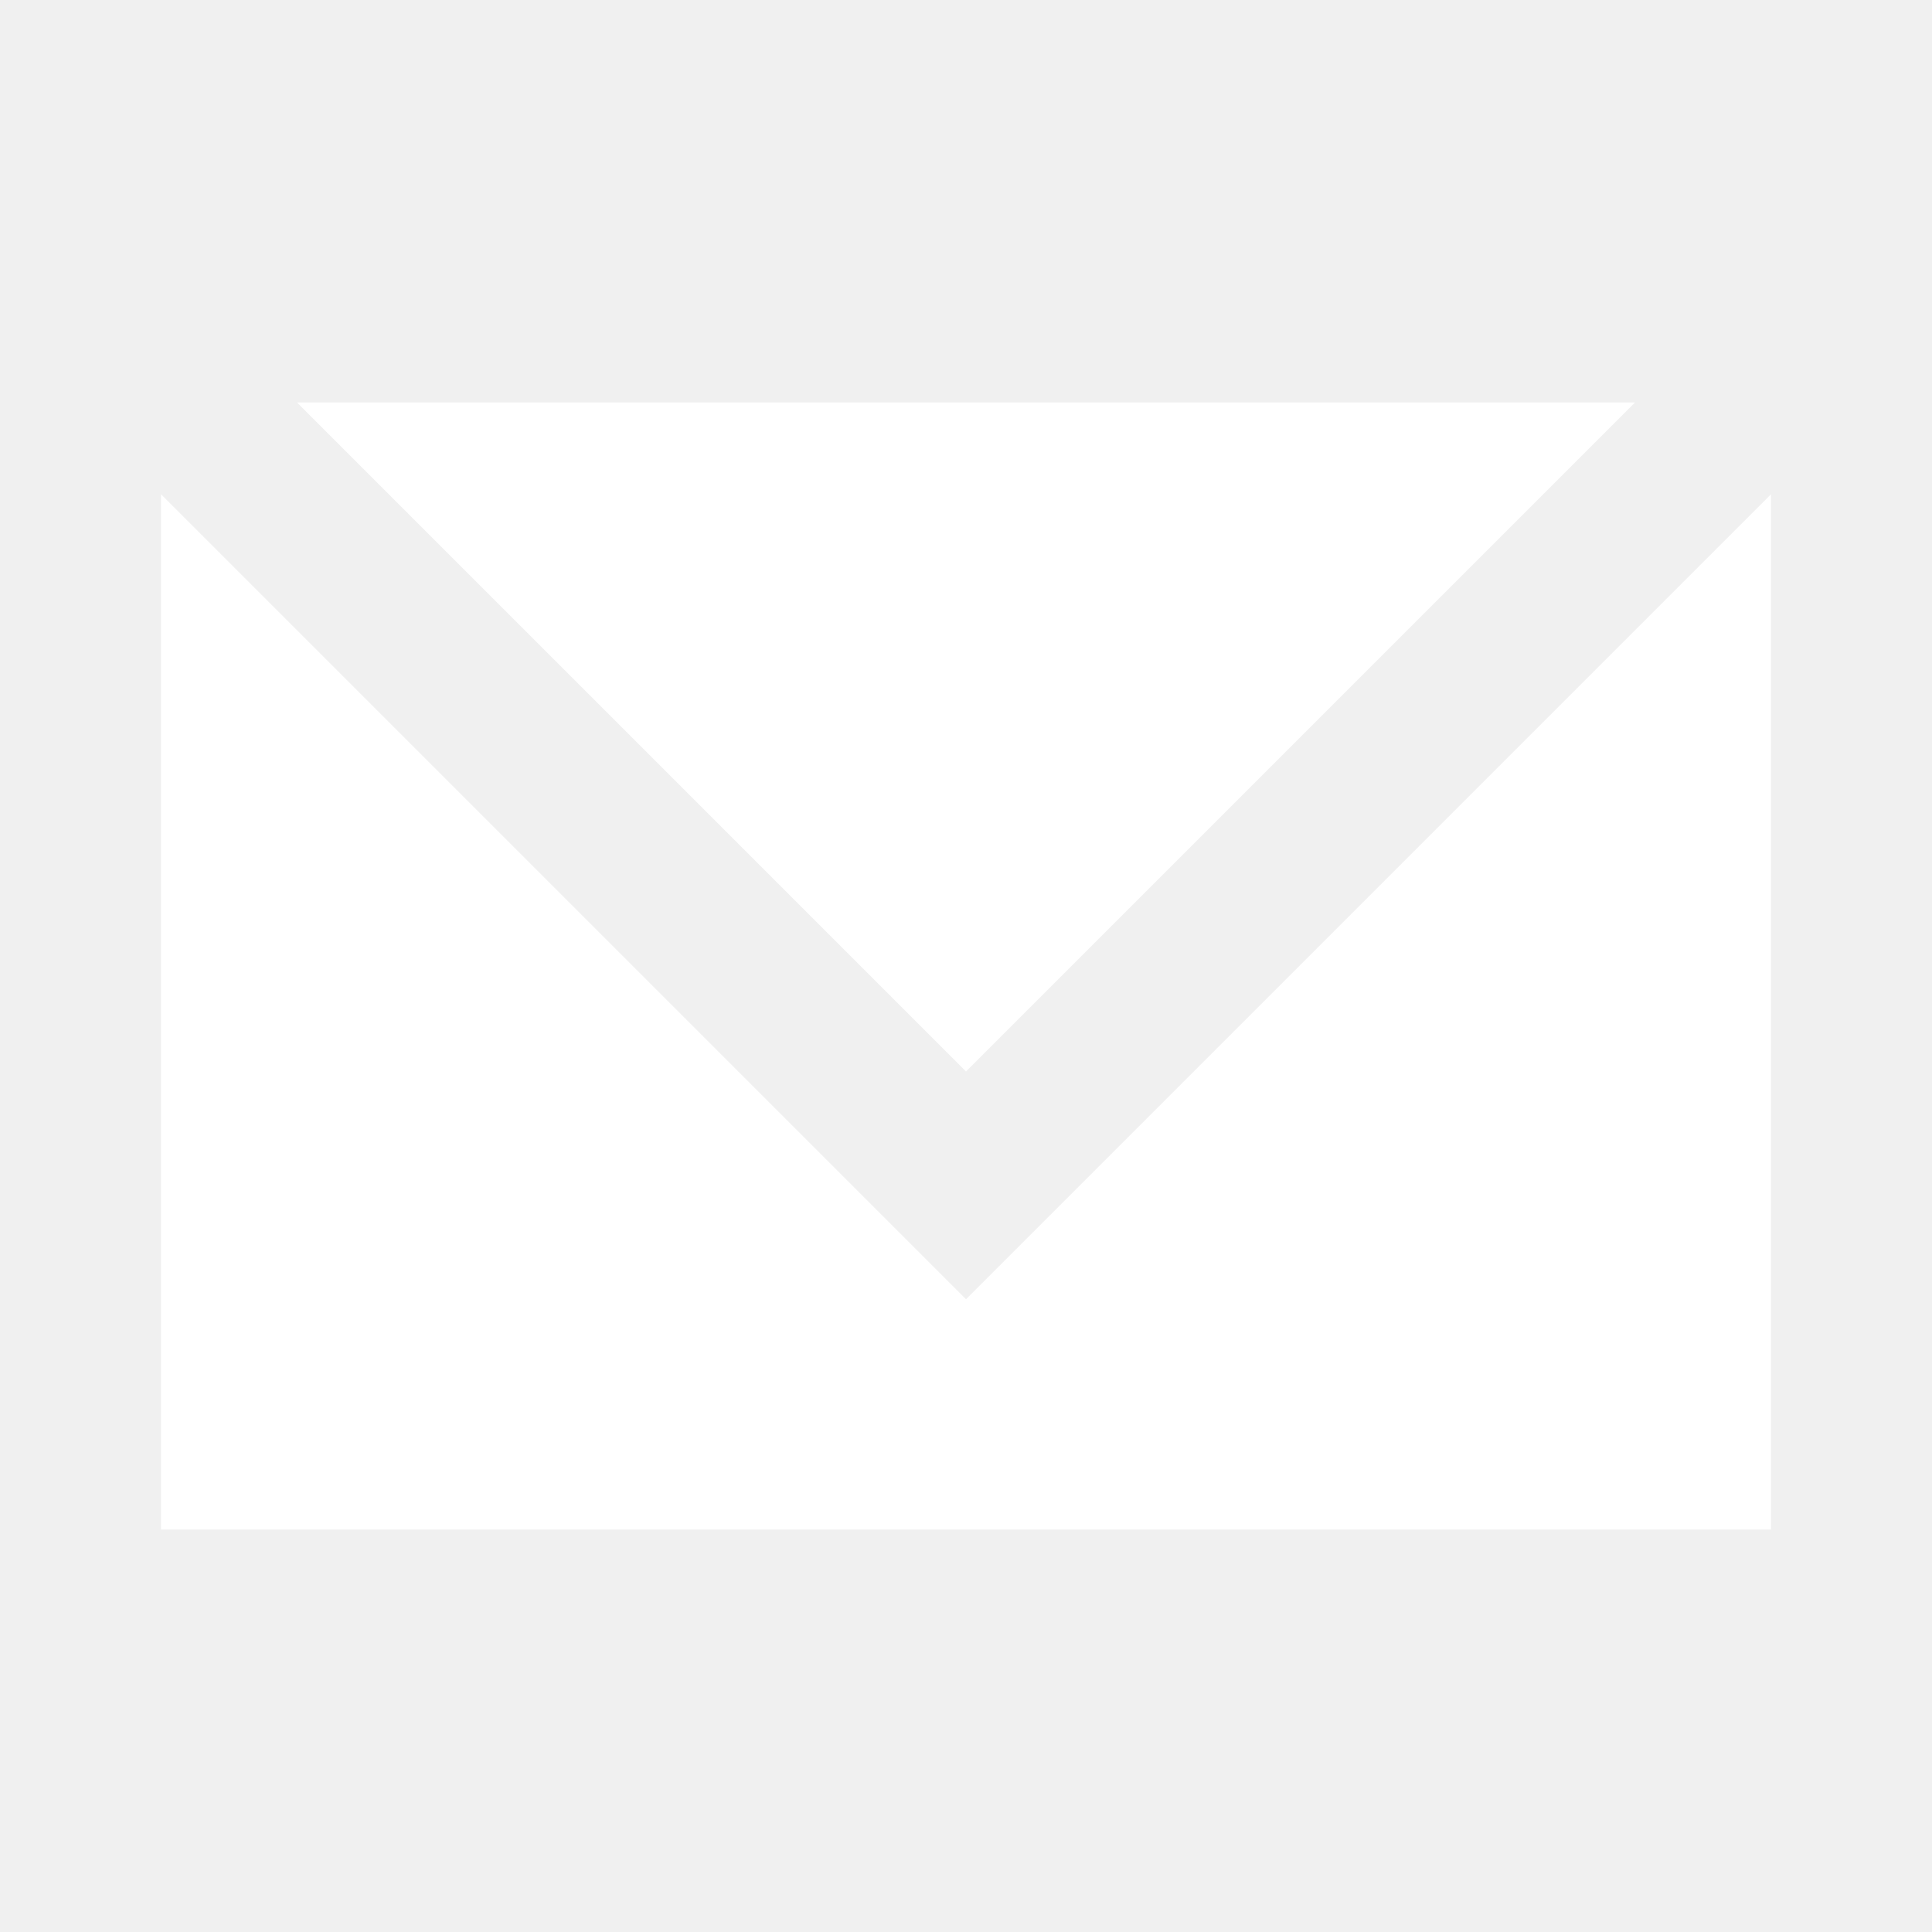
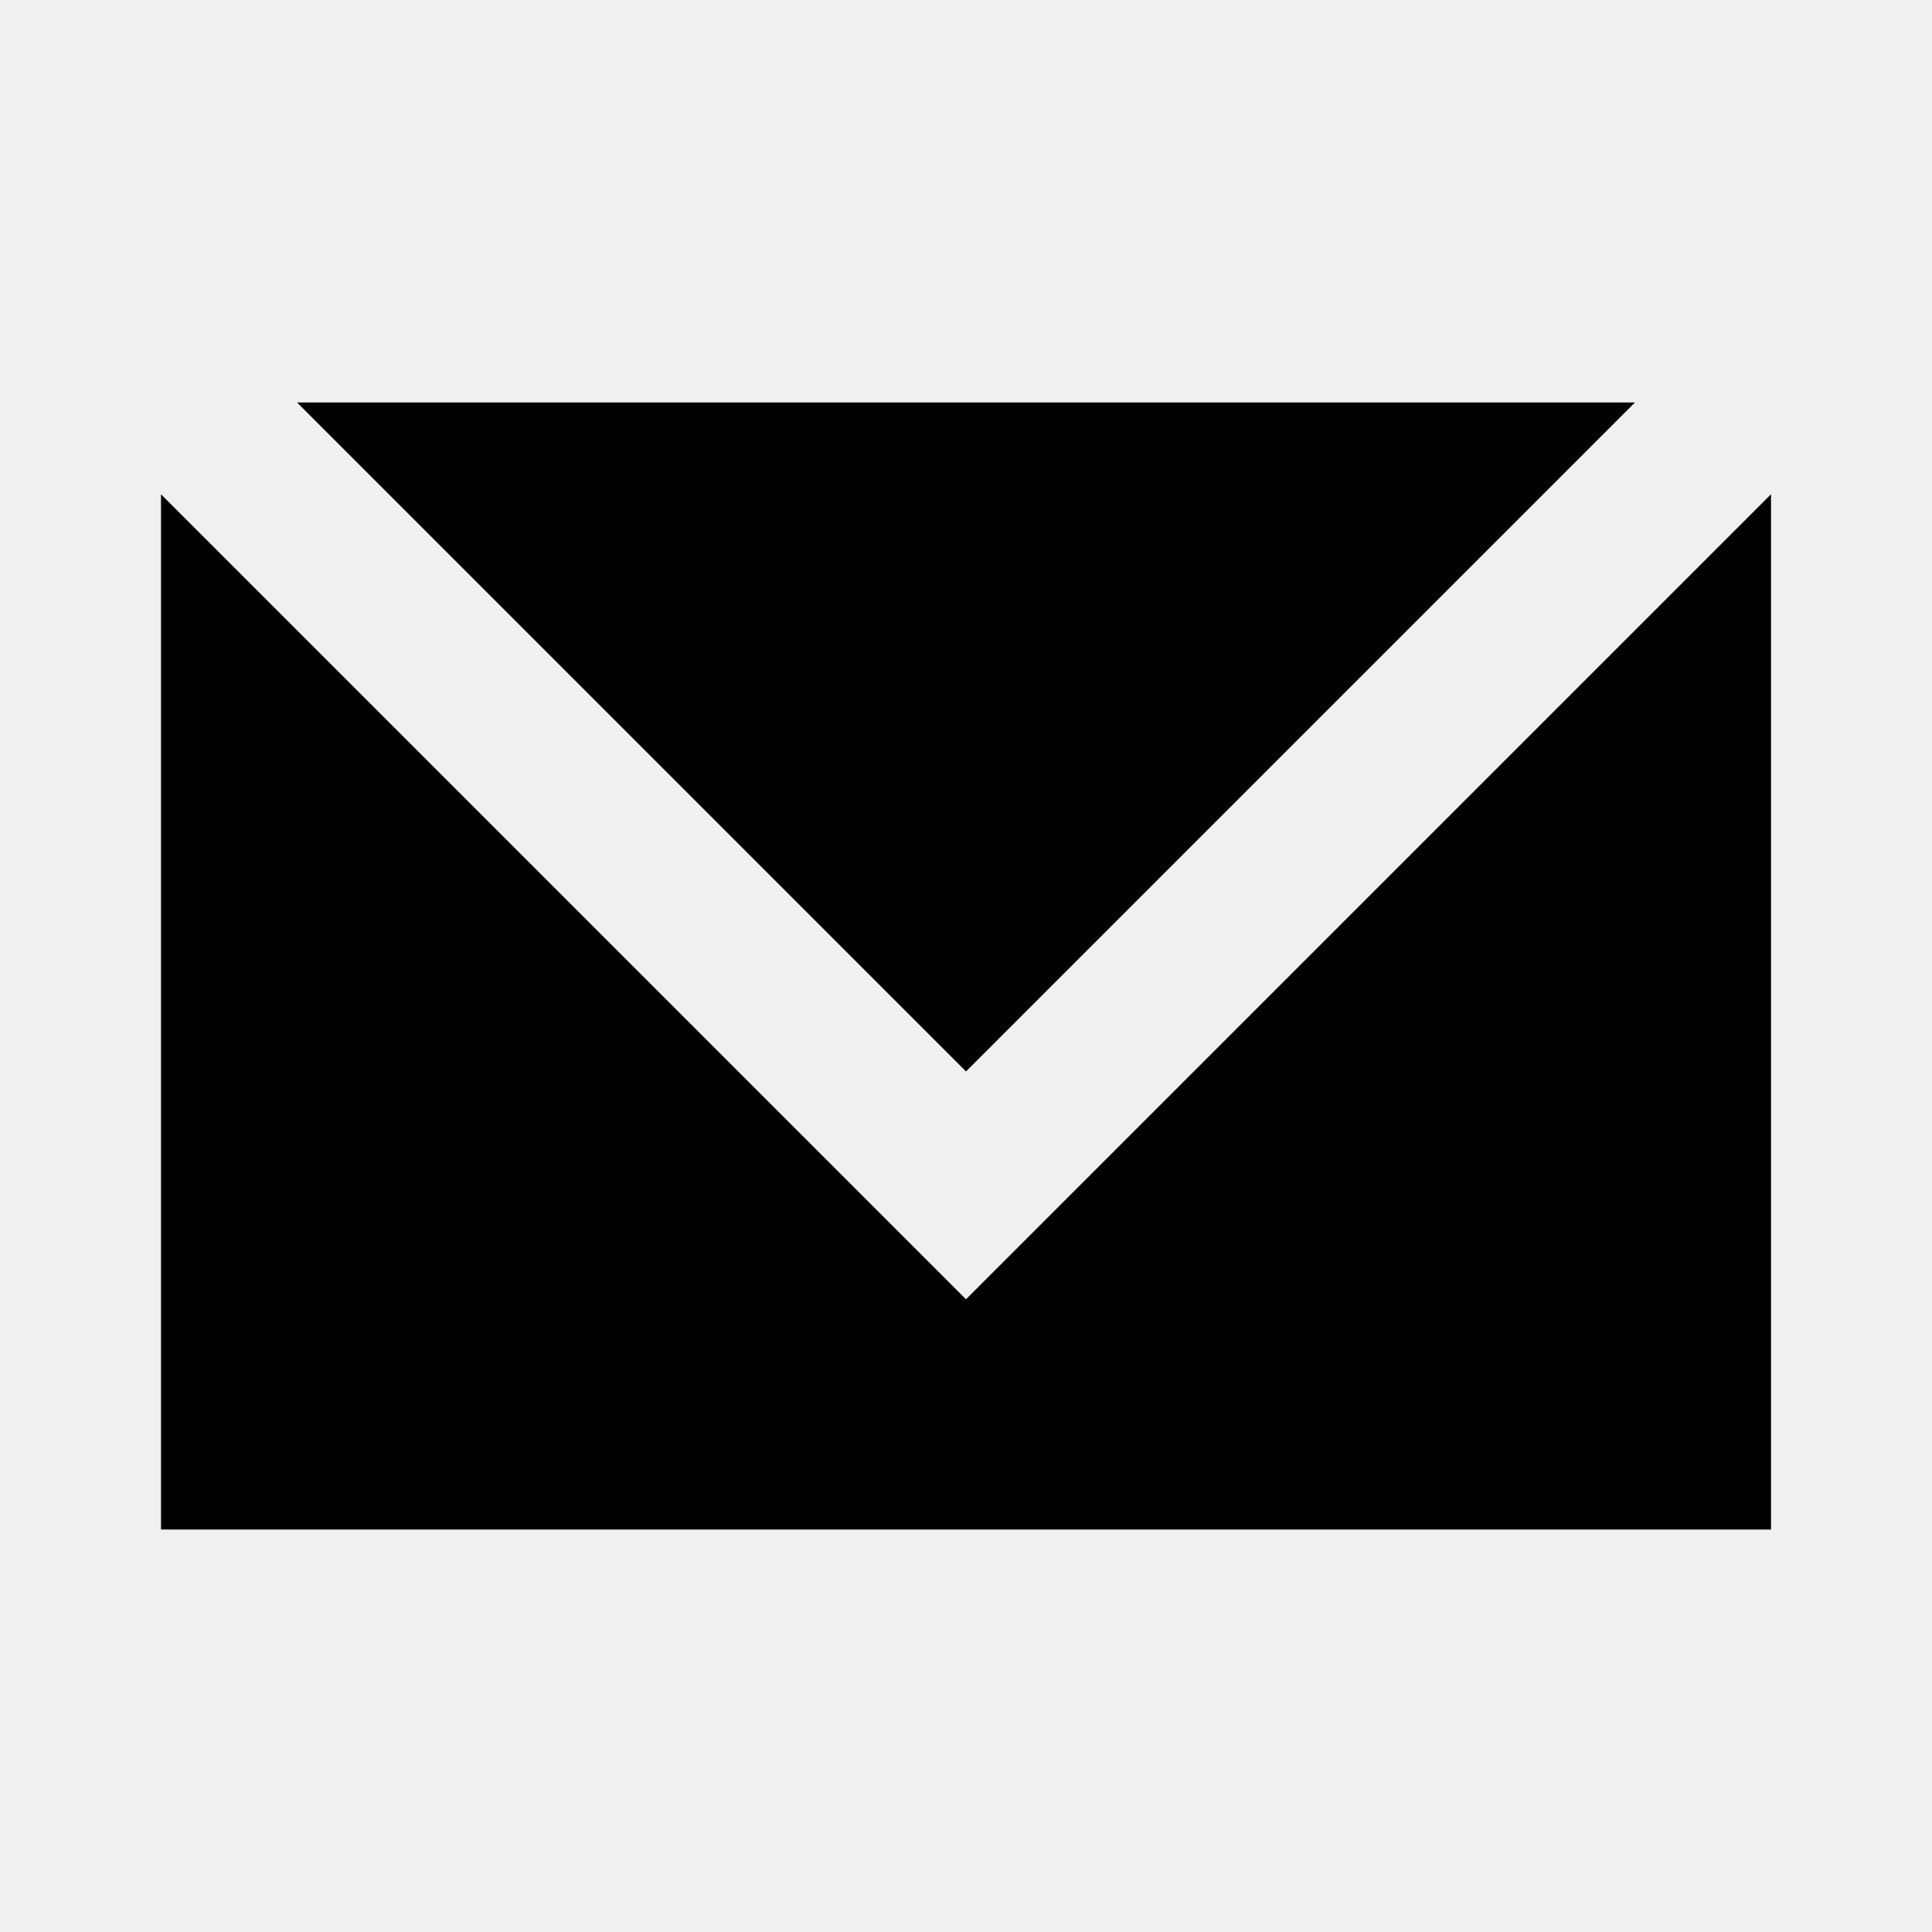
<svg xmlns="http://www.w3.org/2000/svg" width="24" height="24" aria-label="Mail" viewBox="0 0 24 24">
-   <path fill="#FFF" fill-rule="evenodd" d="M22 6.14V19H2V6.14l10 10 10-10zM20.31 5L12 13.31 3.69 5H20.3z" />
+   <path fill="currentColor" fill-rule="evenodd" d="M22 6.14V19H2V6.14l10 10 10-10zM20.31 5L12 13.31 3.69 5H20.3z" />
</svg>
